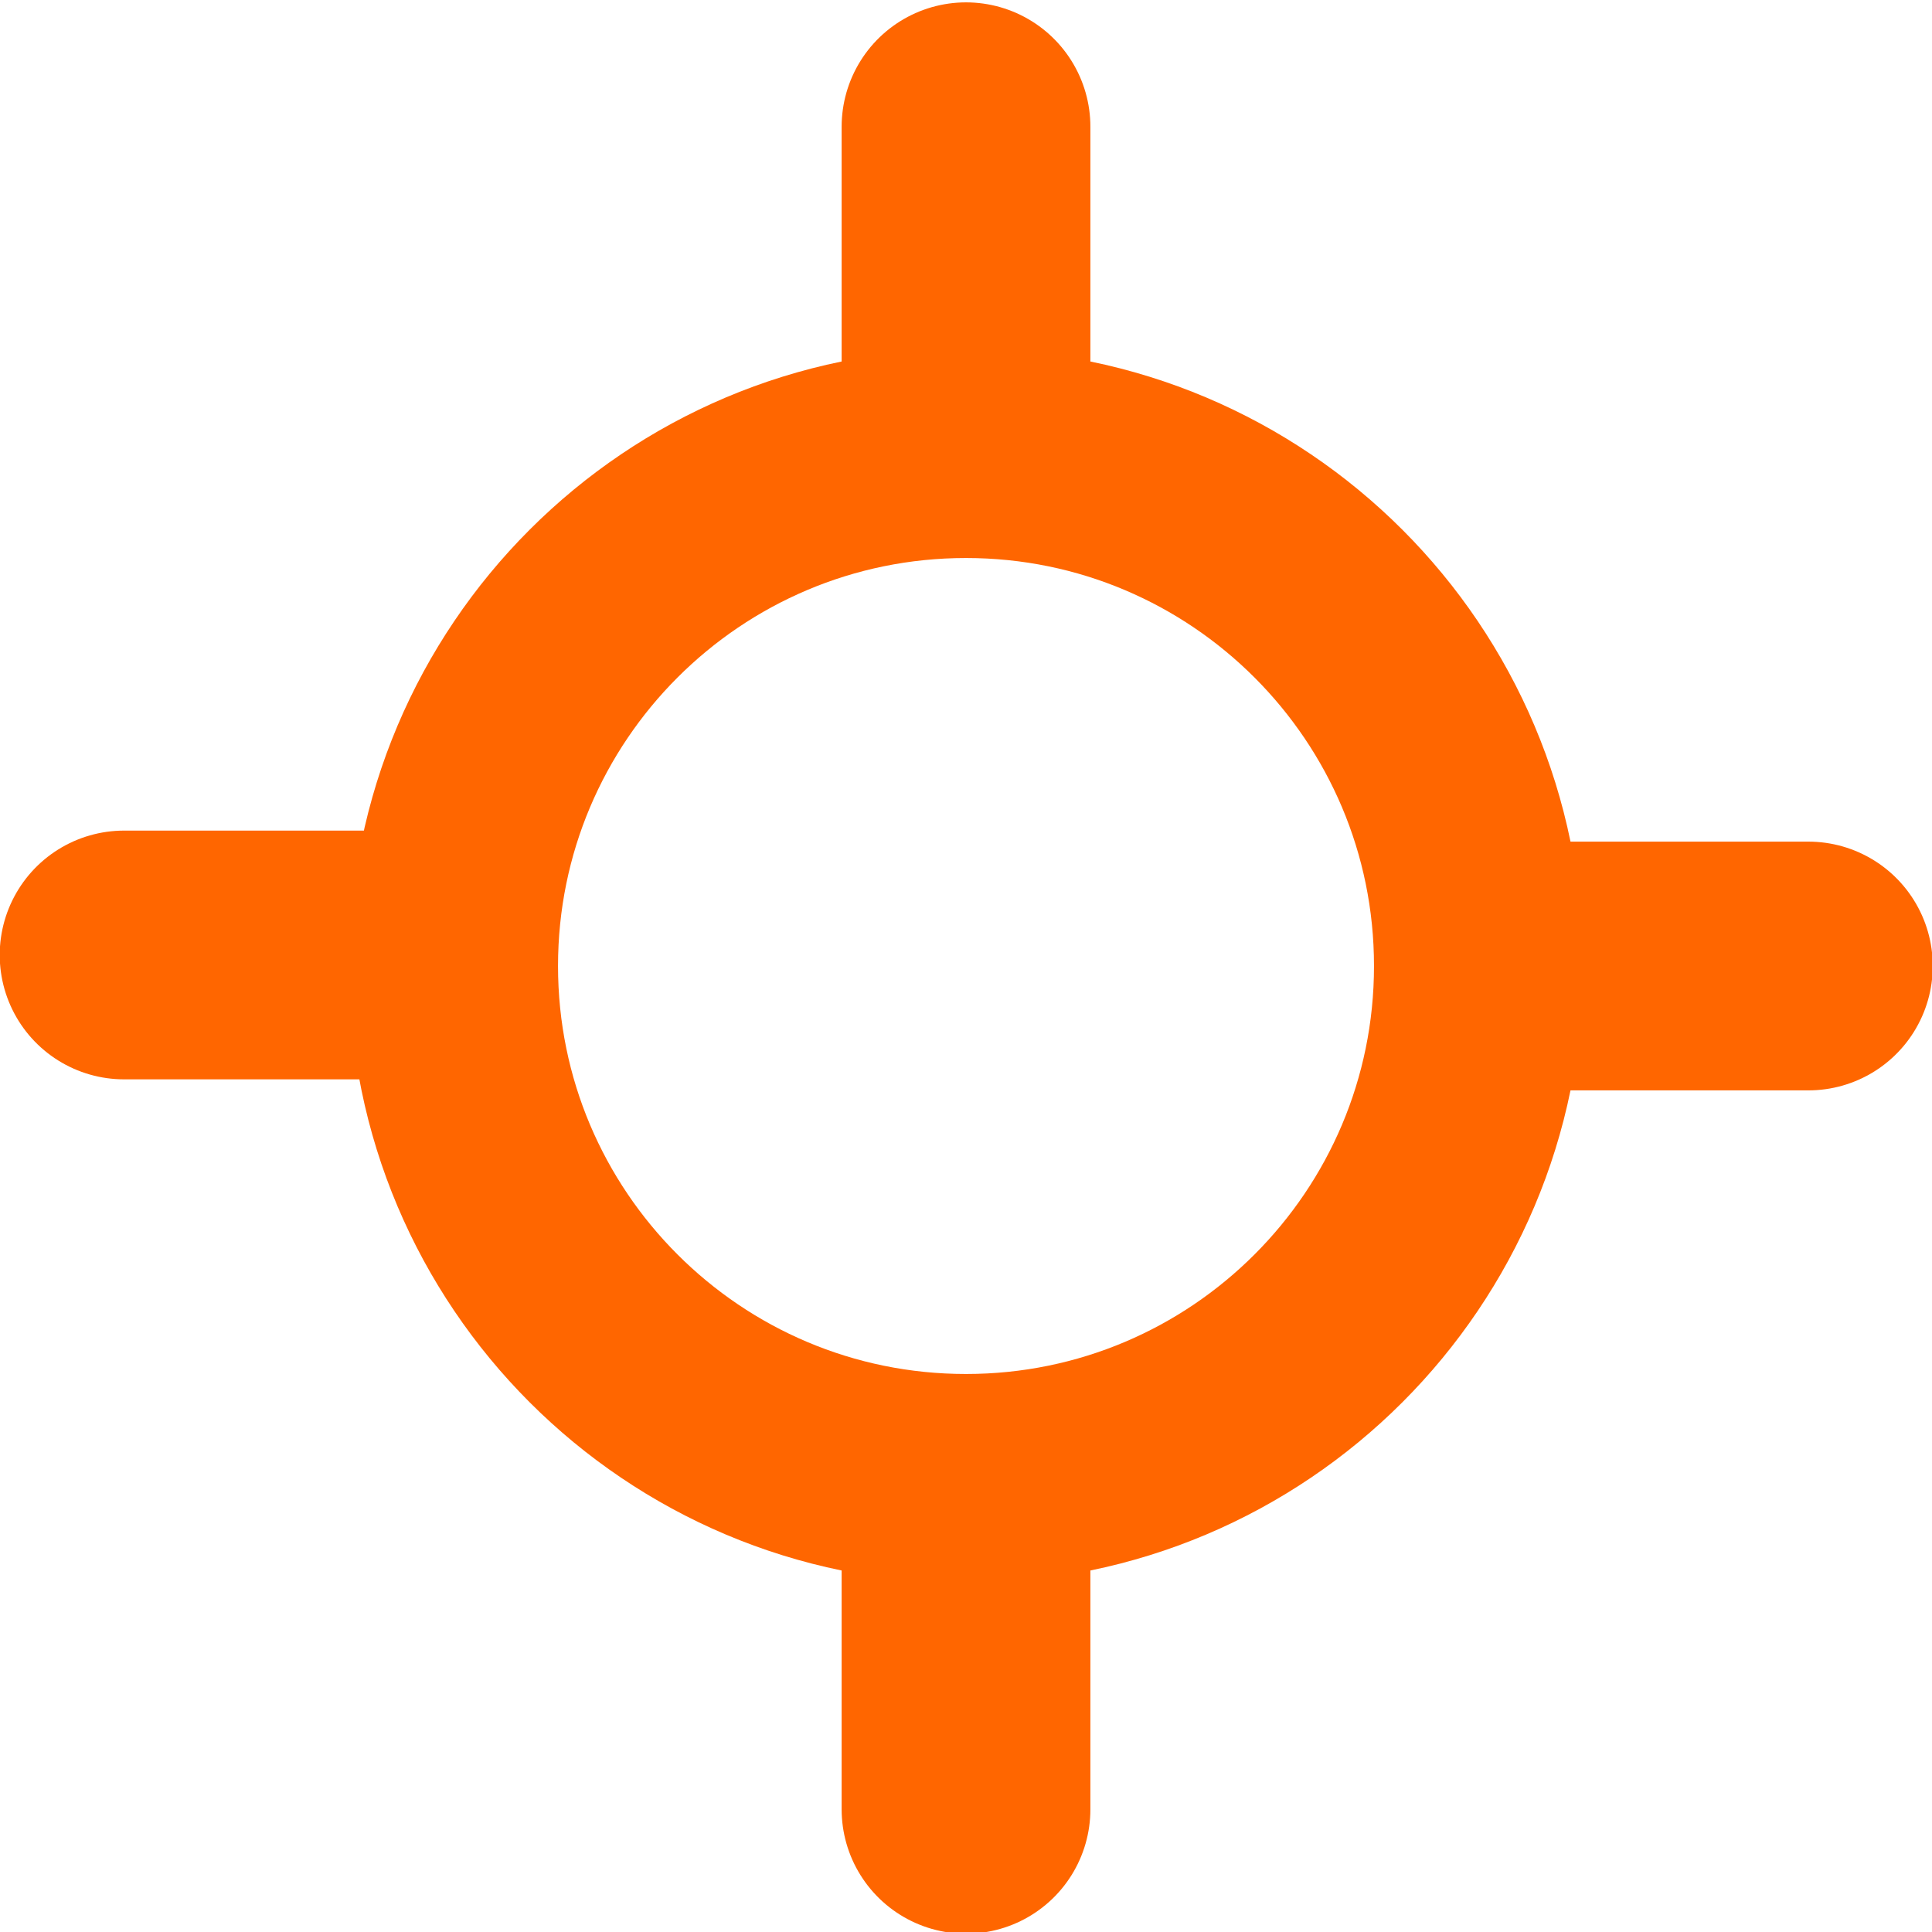
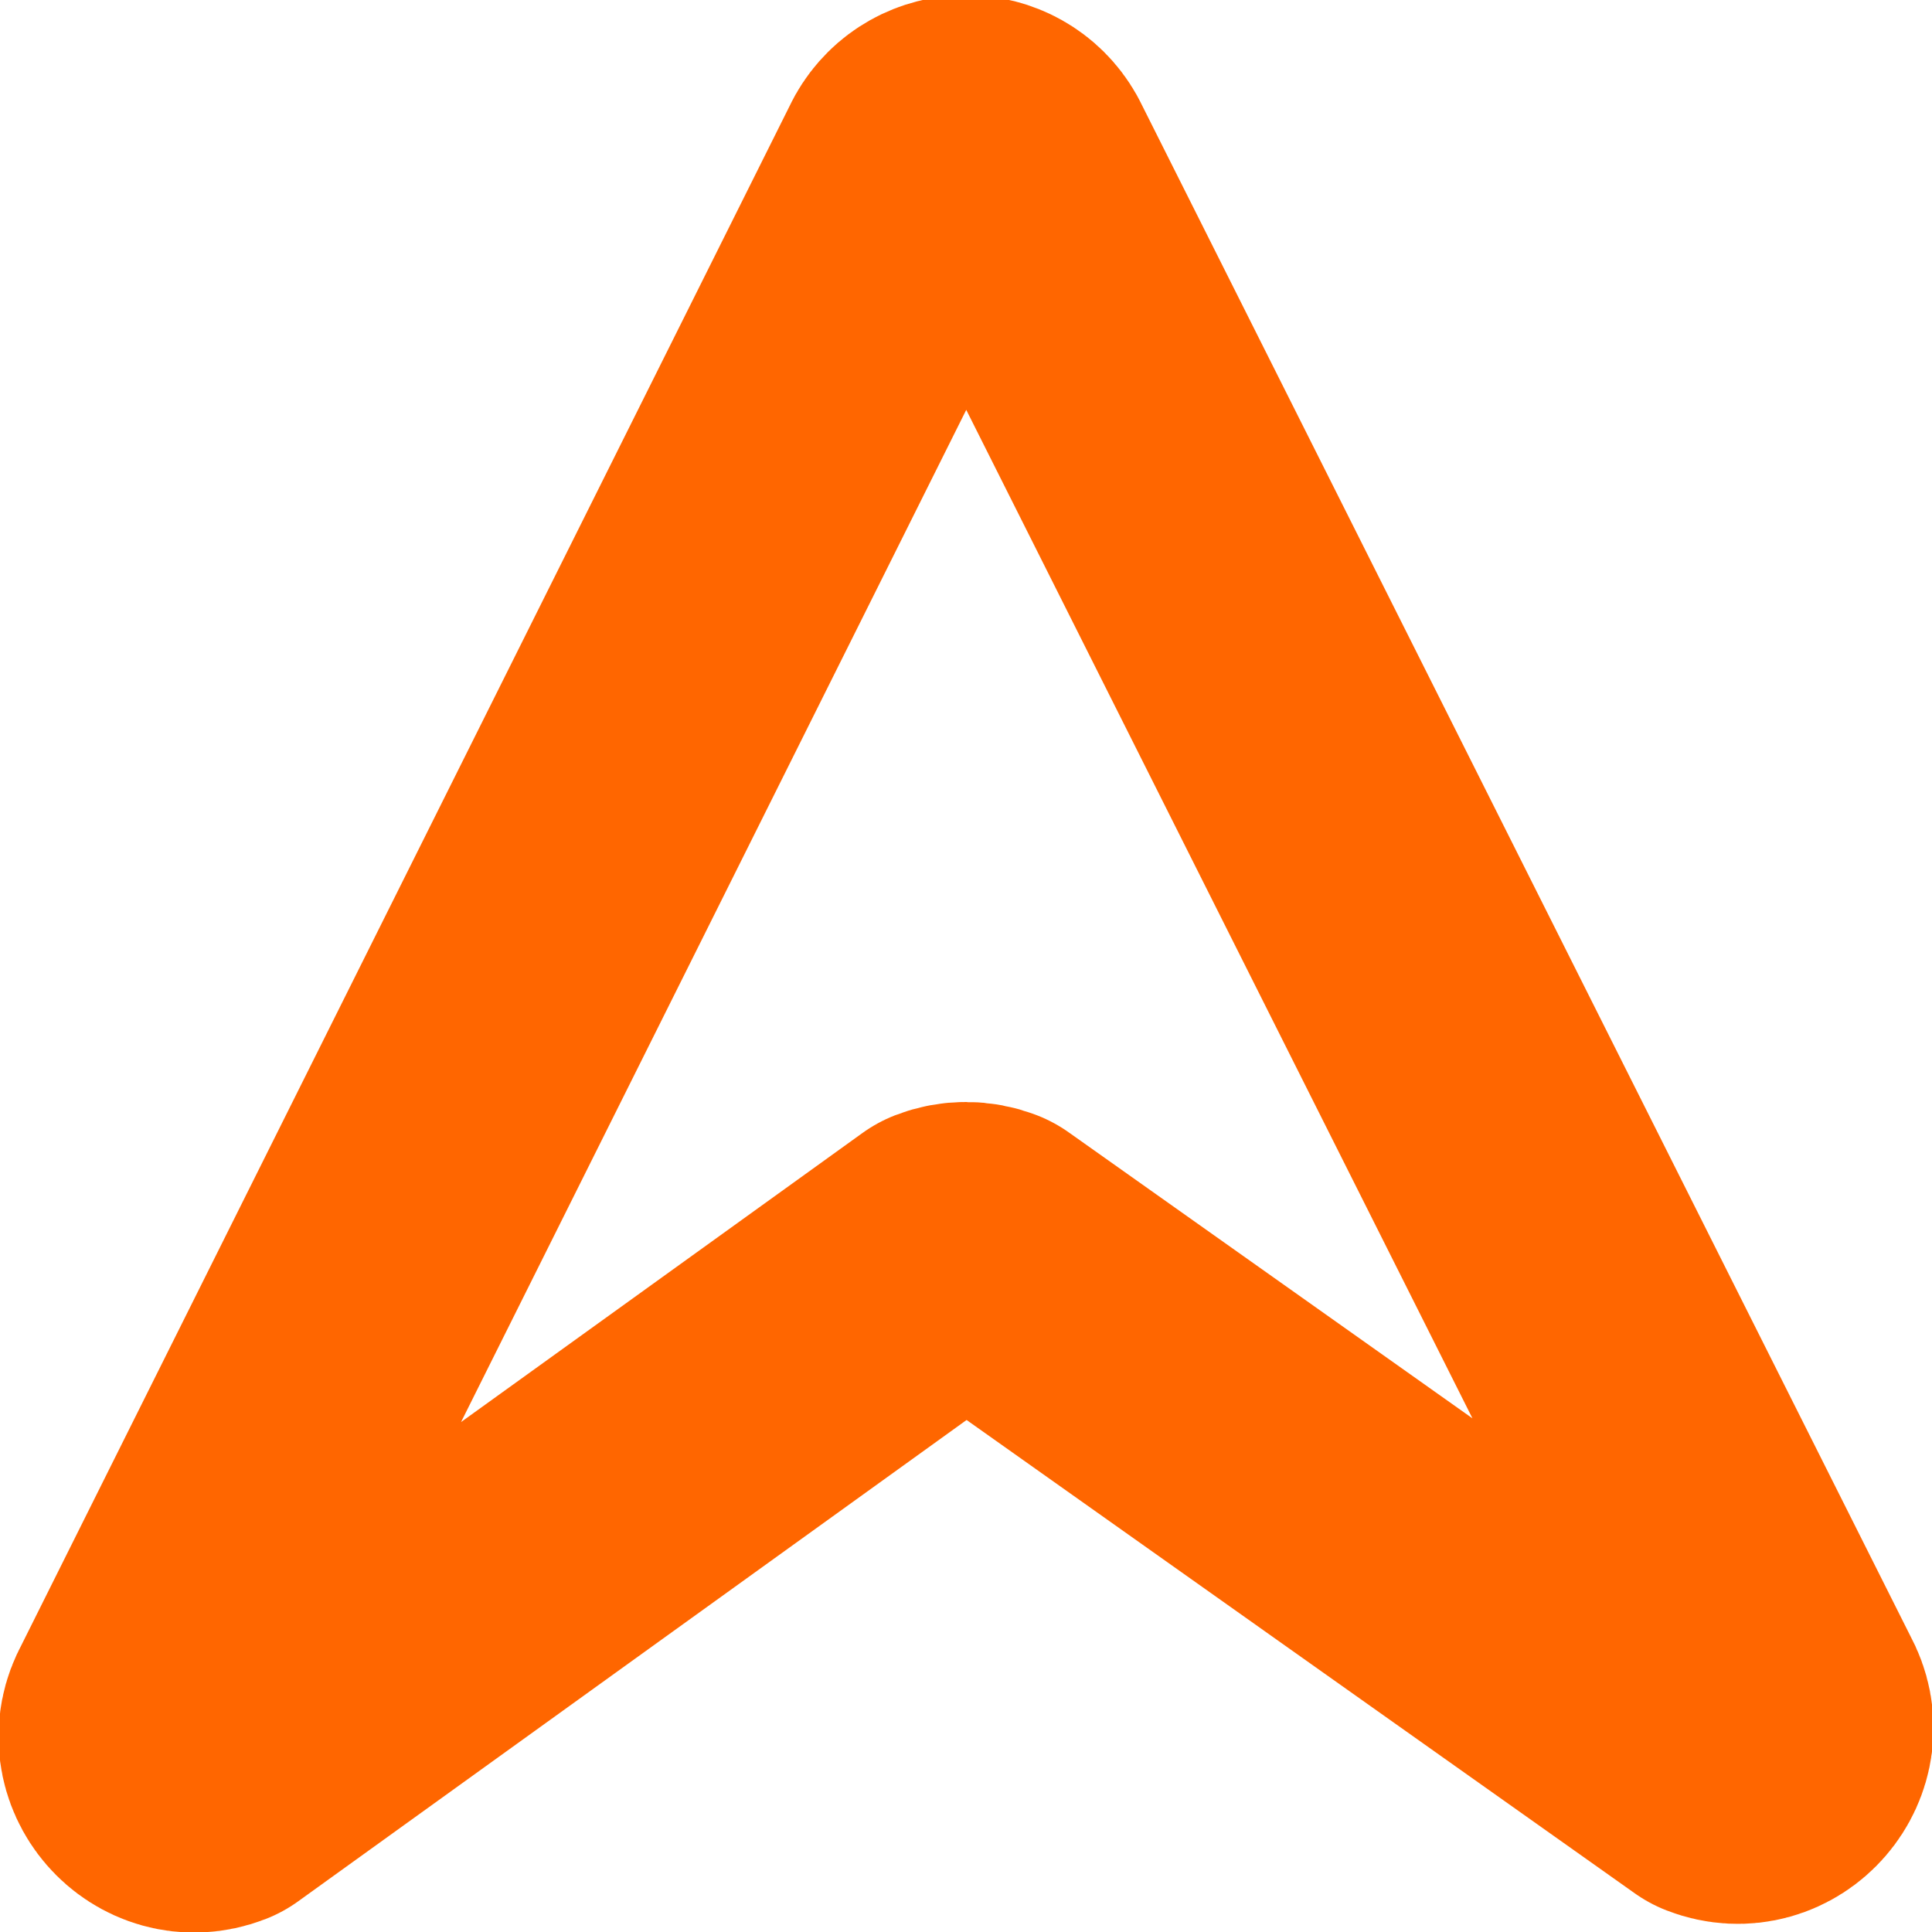
- <svg xmlns="http://www.w3.org/2000/svg" width="77.661mm" height="77.661mm" viewBox="0 0 77.661 77.661" version="1.1" id="svg1">
+ <svg xmlns="http://www.w3.org/2000/svg" width="32" height="32" viewBox="0 0 24 24" fill="none" color="#ff6600" version="1.1" id="svg1">
  <defs id="defs1" />
-   <g id="layer1" transform="matrix(2.227962,0,0,2.227962,-273.9416,-380.2535)">
-     <path d="m 140.385,197.349 c 5.107,0 9.247,-4.14 9.247,-9.247 0,-5.107 -4.14,-9.247 -9.247,-9.247 -5.107,0 -9.247,4.14 -9.247,9.247 0,5.107 4.14,9.247 9.247,9.247 z" stroke="#000000" stroke-width="2.357" stroke-linecap="round" stroke-linejoin="round" id="path1-4" style="fill:none;fill-opacity:1;stroke:#ff6600;stroke-width:3.772;stroke-dasharray:none;stroke-opacity:1" />
-     <path d="m 150.701,188.102 h 4.882" stroke="#000000" stroke-width="2.855" stroke-linecap="round" stroke-linejoin="round" id="path1" style="stroke:#ff6600;stroke-width:4.488;stroke-dasharray:none;stroke-opacity:1" />
-     <path d="m 140.385,177.59 v -4.63" stroke="#000000" stroke-width="2.855" stroke-linecap="round" stroke-linejoin="round" id="path2" style="stroke:#ff6600;stroke-width:4.488;stroke-dasharray:none;stroke-opacity:1" />
-     <path d="m 125.195,187.903 h 5.055" stroke="#000000" stroke-width="2.855" stroke-linecap="round" stroke-linejoin="round" id="path6" style="stroke:#ff6600;stroke-width:4.488;stroke-dasharray:none;stroke-opacity:1" />
-     <path d="m 140.385,198.602 v 4.715" stroke="#000000" stroke-width="2.855" stroke-linecap="round" stroke-linejoin="round" id="path7" style="stroke:#ff6600;stroke-width:4.488;stroke-dasharray:none;stroke-opacity:1" />
-   </g>
+   <path d="M 1.887,21.274 11.47,2.074 c 0.233,-0.413 0.828,-0.413 1.06,0 l 9.583,19.092 c 0.28,0.498 -0.218,1.072 -0.75,0.865 l -9.142,-6.476 c -0.142,-0.055 -0.299,-0.055 -0.441,0 L 2.637,22.139 C 2.105,22.346 1.607,21.772 1.887,21.274 Z" stroke="#ff6600" stroke-width="3.649" stroke-linecap="round" stroke-linejoin="round" id="path1" />
</svg>
